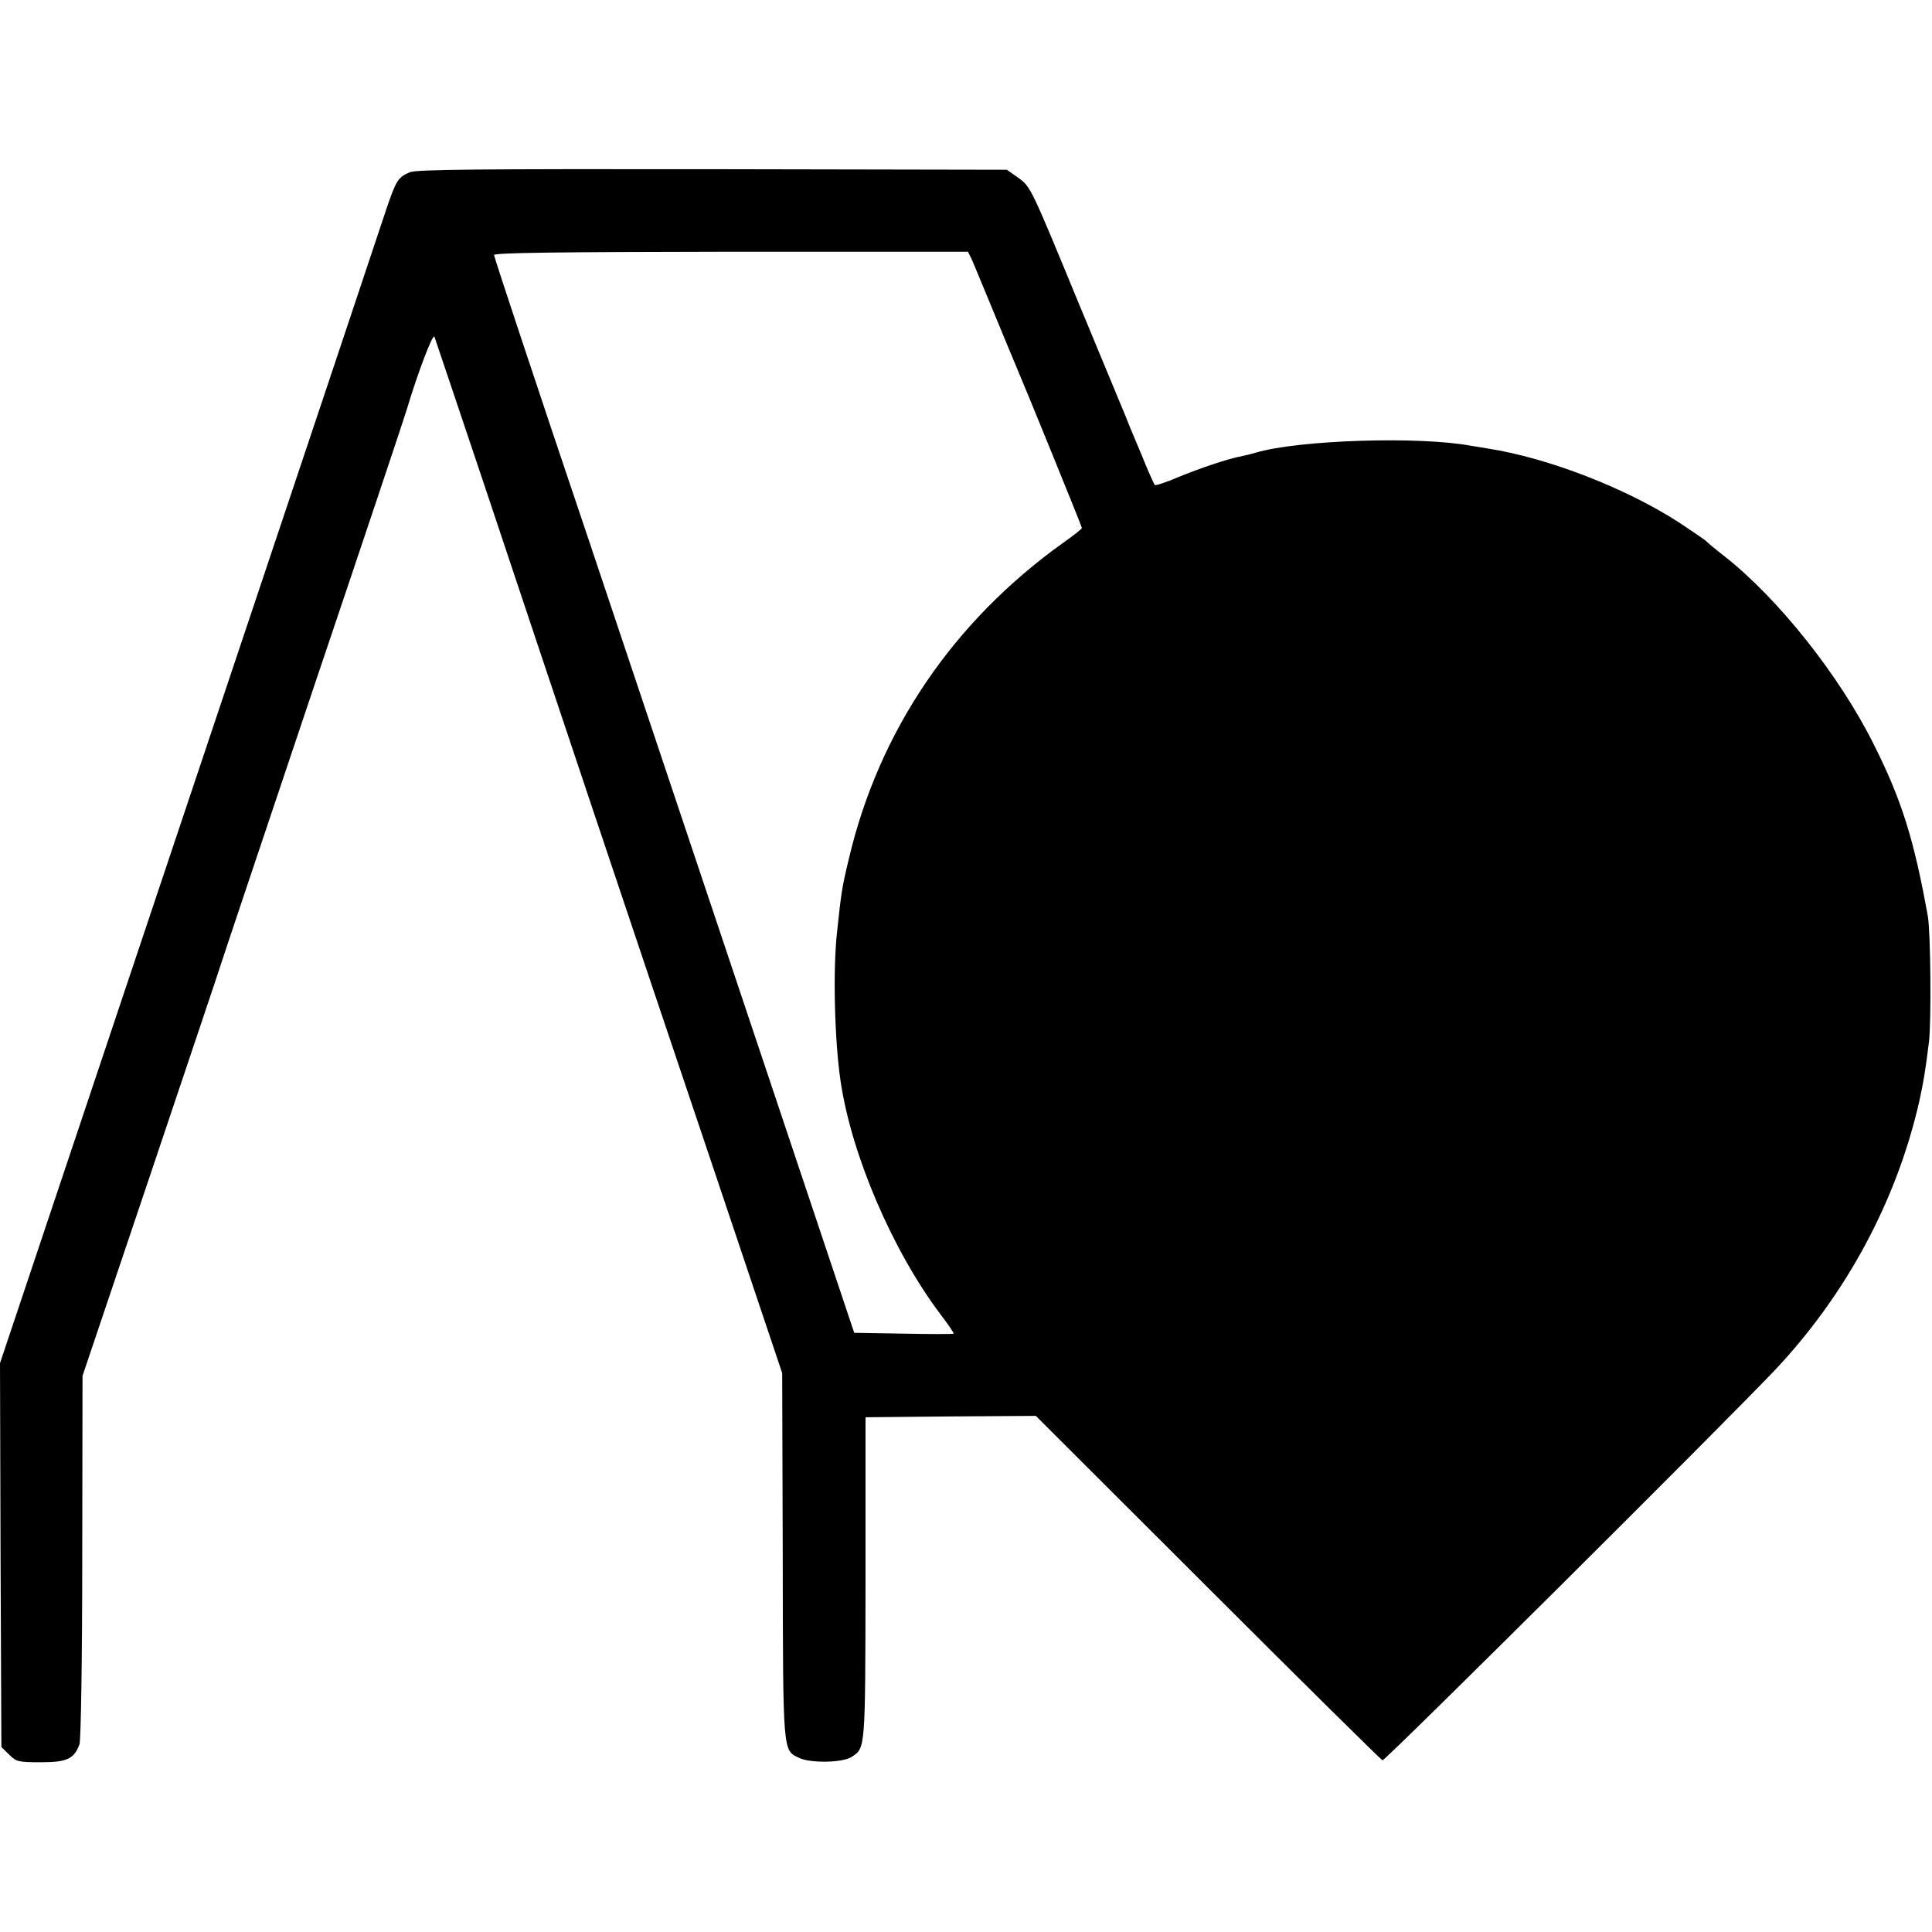
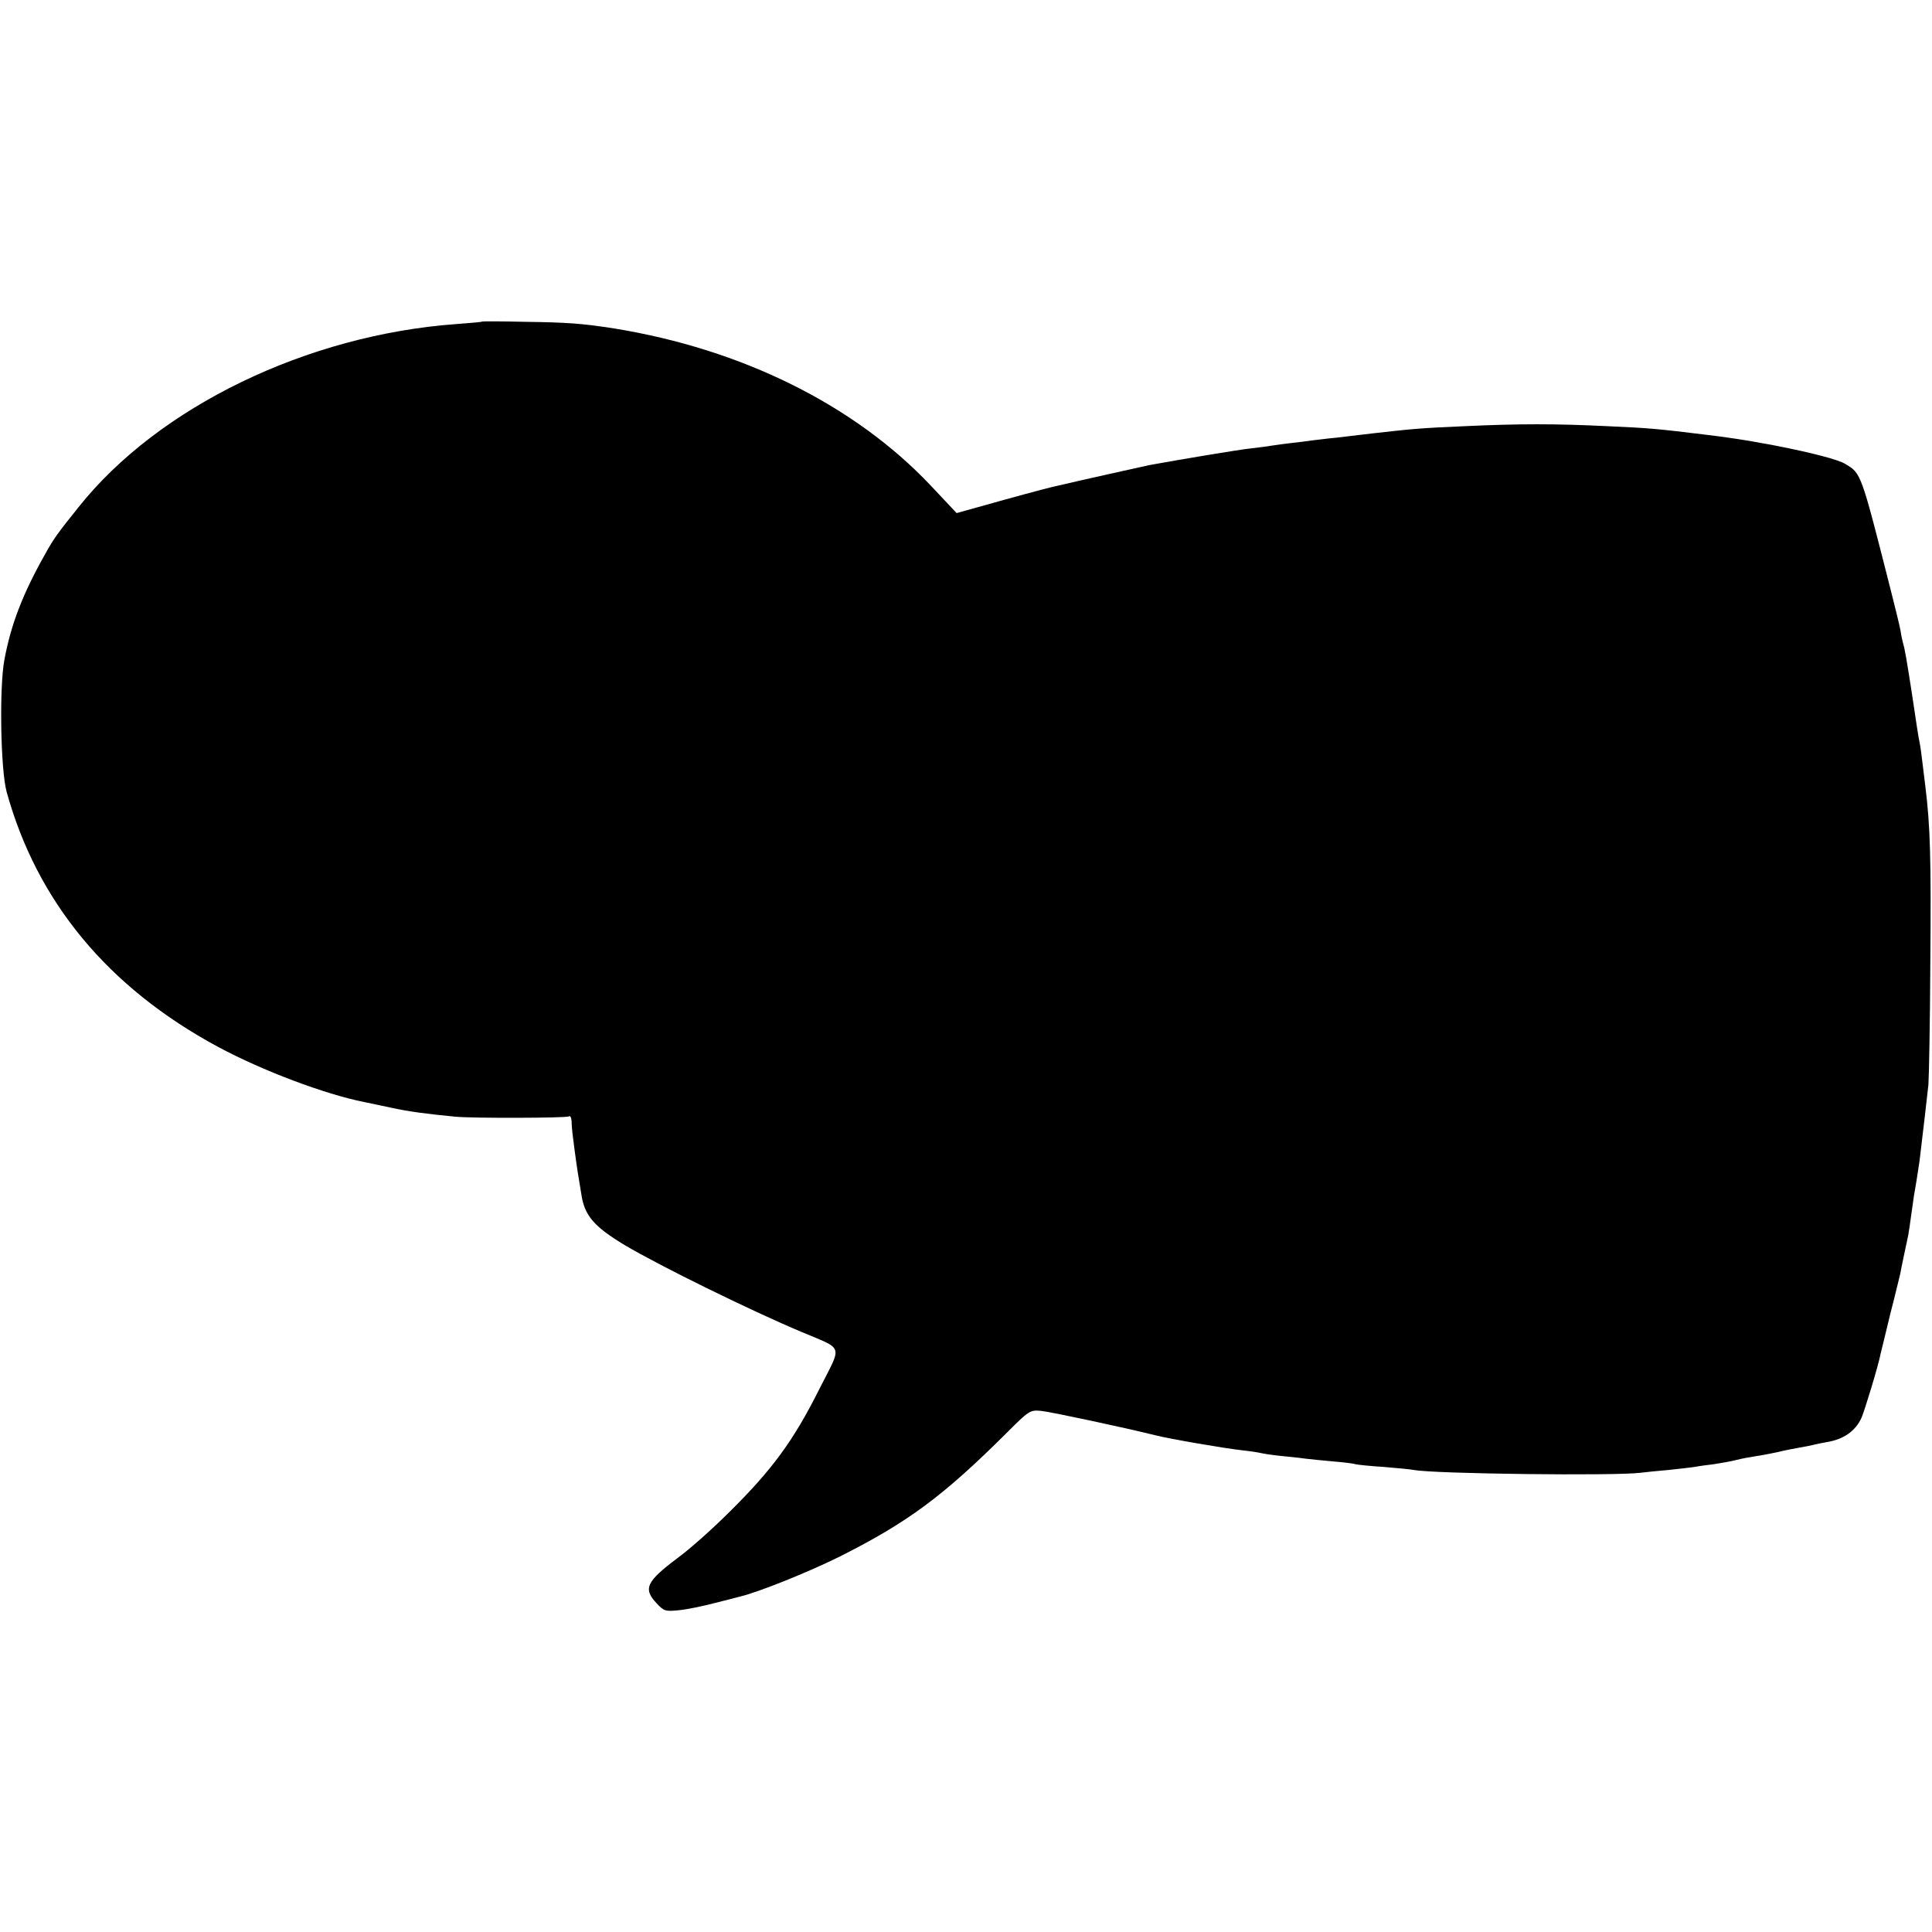
<svg xmlns="http://www.w3.org/2000/svg" version="1.0" width="700pt" height="700pt" viewBox="0 0 700 700" preserveAspectRatio="xMidYMid meet">
  <g transform="translate(0,700) scale(0.1,-0.1)" fill="#000000" stroke="none">
-     <path d="M1485 6376 c-43 -18 -50 -30 -86 -136 -17 -52 -242 -725 -500 -1495 -258 -770 -566 -1689 -684 -2042 l-215 -642 2 -695 3 -696 28 -27 c26 -26 33 -28 115 -28 95 0 120 12 140 65 5 14 10 303 10 680 l1 655 246 730 c135 402 248 737 250 745 2 8 153 458 335 1000 183 542 338 1005 345 1030 37 124 93 273 99 260 3 -8 84 -249 180 -535 273 -818 523 -1565 813 -2425 l267 -795 2 -661 c1 -721 0 -705 59 -733 41 -20 157 -18 190 3 51 33 50 21 51 646 l0 585 309 3 308 2 623 -622 c343 -343 628 -624 633 -626 9 -3 1241 1223 1422 1414 259 275 441 614 523 974 15 69 21 103 35 215 9 74 6 396 -4 455 -50 277 -94 420 -196 623 -124 249 -345 527 -539 680 -36 28 -67 54 -70 58 -3 3 -44 31 -92 63 -193 126 -478 237 -698 271 -25 4 -52 9 -61 10 -187 35 -623 21 -779 -25 -19 -6 -47 -12 -61 -15 -41 -8 -141 -41 -223 -75 -42 -18 -79 -30 -82 -27 -3 3 -26 54 -50 114 -25 59 -50 119 -55 133 -6 14 -86 207 -178 429 -164 398 -167 404 -209 435 l-44 31 -1066 2 c-851 1 -1073 -1 -1097 -11z m2035 -314 c7 -15 43 -103 82 -197 38 -93 76 -183 83 -200 26 -60 235 -573 235 -578 0 -3 -30 -27 -67 -53 -398 -284 -668 -681 -777 -1144 -25 -103 -28 -123 -43 -265 -16 -140 -9 -400 13 -545 40 -267 188 -611 360 -840 29 -38 51 -70 49 -72 -2 -2 -84 -2 -182 0 l-178 3 -307 917 c-169 504 -462 1380 -652 1947 -191 566 -346 1034 -346 1041 0 8 214 11 859 12 l858 0 13 -26z" />
+     <path d="M1747 5835 c-1 -2 -42 -5 -92 -9 -542 -39 -1081 -300 -1370 -663 -77 -96 -90 -114 -120 -168 -82 -145 -125 -256 -149 -385 -19 -100 -14 -398 8 -479 110 -398 367 -709 766 -924 160 -86 388 -172 530 -200 14 -3 57 -12 95 -20 63 -14 130 -23 235 -33 61 -6 401 -5 411 1 5 4 9 -4 10 -17 0 -13 2 -32 3 -43 11 -90 19 -142 22 -159 2 -11 6 -38 10 -61 11 -79 46 -119 157 -186 126 -75 456 -237 639 -314 158 -67 150 -43 67 -207 -94 -188 -171 -293 -328 -448 -58 -58 -142 -133 -186 -165 -113 -85 -126 -111 -76 -164 27 -29 32 -30 82 -25 30 3 87 15 129 26 41 10 82 21 90 23 68 16 249 89 360 144 249 125 377 220 607 449 82 82 85 84 126 80 37 -4 299 -60 412 -88 55 -14 254 -48 318 -55 29 -3 59 -8 67 -10 8 -2 40 -7 70 -10 30 -3 71 -7 90 -10 19 -2 64 -7 100 -10 36 -3 72 -7 80 -10 8 -2 55 -7 104 -10 50 -4 99 -9 109 -11 72 -14 731 -22 822 -10 17 2 62 7 100 10 39 4 81 9 95 11 14 3 45 7 70 10 25 4 61 10 80 15 19 5 52 11 72 14 21 3 57 10 80 15 24 6 59 13 78 16 19 3 42 8 50 10 8 2 30 7 49 10 61 10 104 40 126 89 12 29 61 189 69 232 3 10 18 75 35 144 18 69 33 134 36 145 3 18 18 89 29 140 2 11 7 45 11 75 4 30 9 62 10 70 8 44 16 98 20 125 12 100 28 236 32 275 2 25 6 227 7 450 3 364 0 485 -18 630 -3 25 -8 65 -11 90 -3 25 -7 56 -10 70 -6 30 -9 52 -29 185 -17 109 -24 152 -31 175 -2 8 -7 29 -9 45 -3 17 -19 82 -35 145 -109 429 -107 424 -165 459 -26 16 -123 41 -251 66 -16 3 -41 8 -55 10 -38 8 -139 23 -192 29 -187 23 -211 25 -367 32 -186 9 -317 9 -511 0 -165 -7 -193 -10 -335 -26 -49 -6 -110 -13 -135 -16 -25 -2 -61 -7 -80 -9 -19 -3 -55 -7 -80 -10 -25 -3 -58 -7 -75 -10 -16 -3 -51 -7 -76 -10 -39 -4 -254 -40 -364 -60 -23 -5 -236 -52 -355 -80 -22 -5 -152 -40 -254 -69 l-90 -25 -94 100 c-276 292 -684 494 -1147 569 -115 18 -171 22 -323 24 -84 2 -153 2 -155 1z" />
  </g>
</svg>
